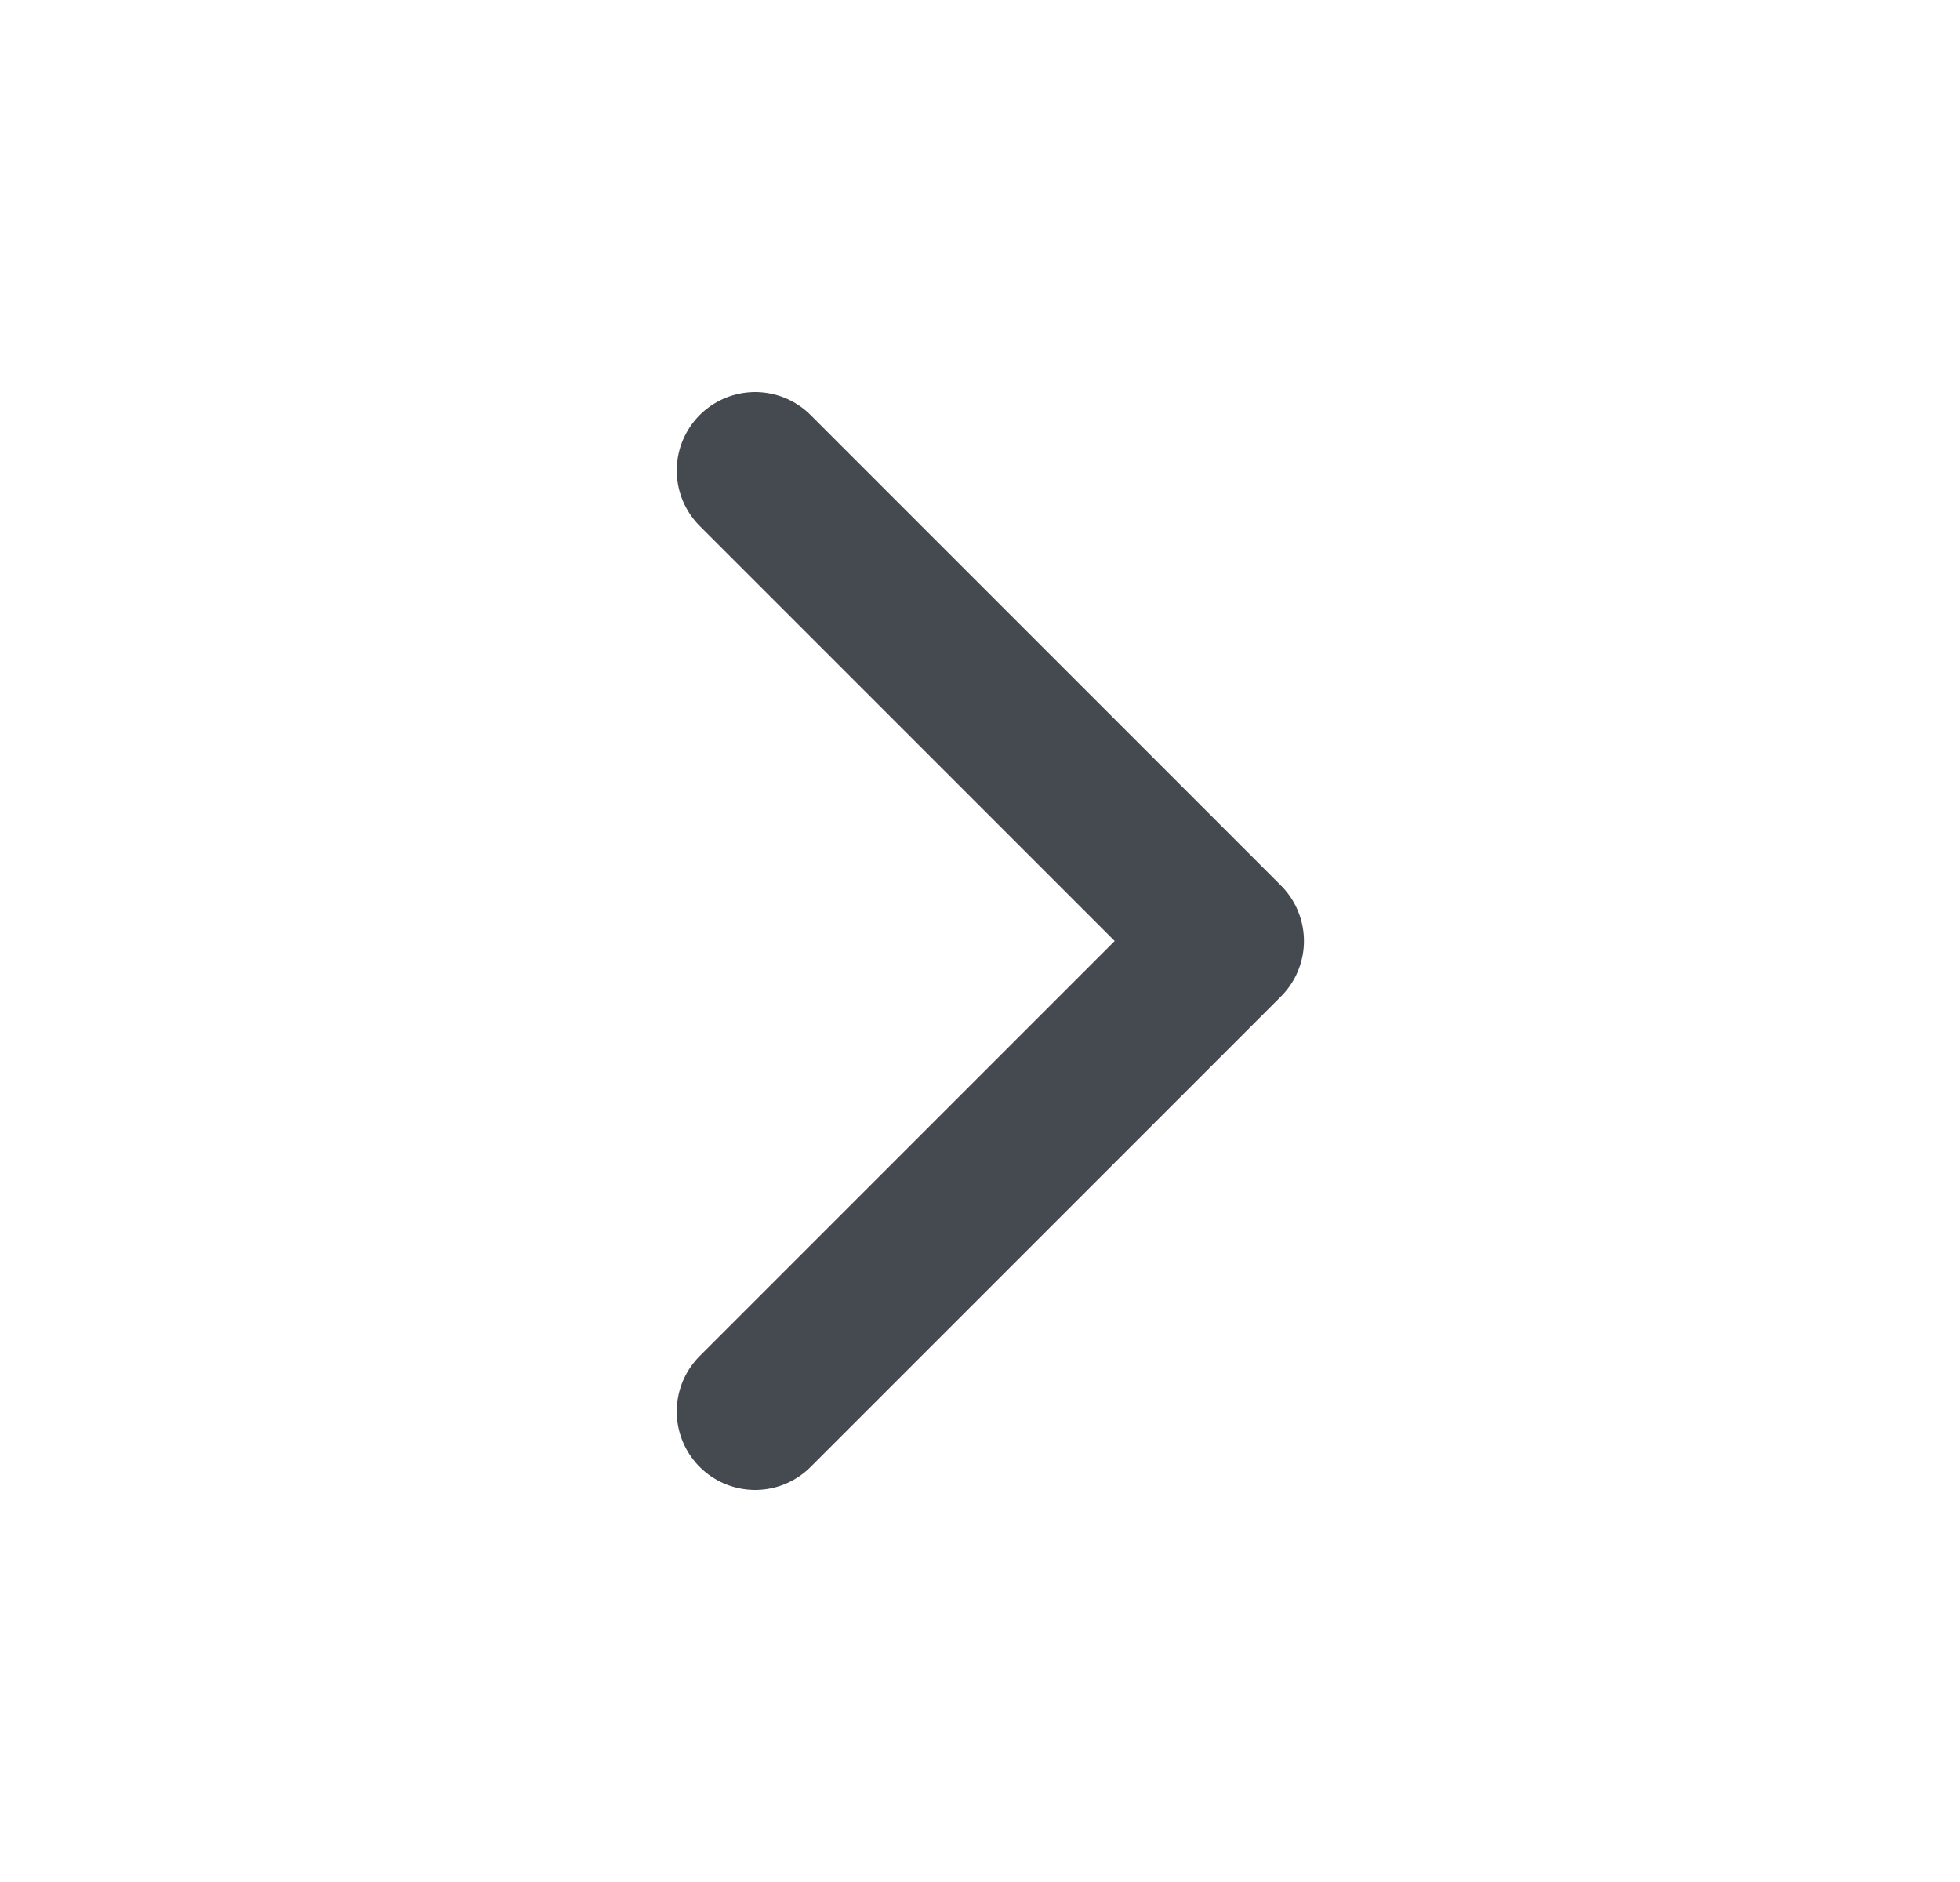
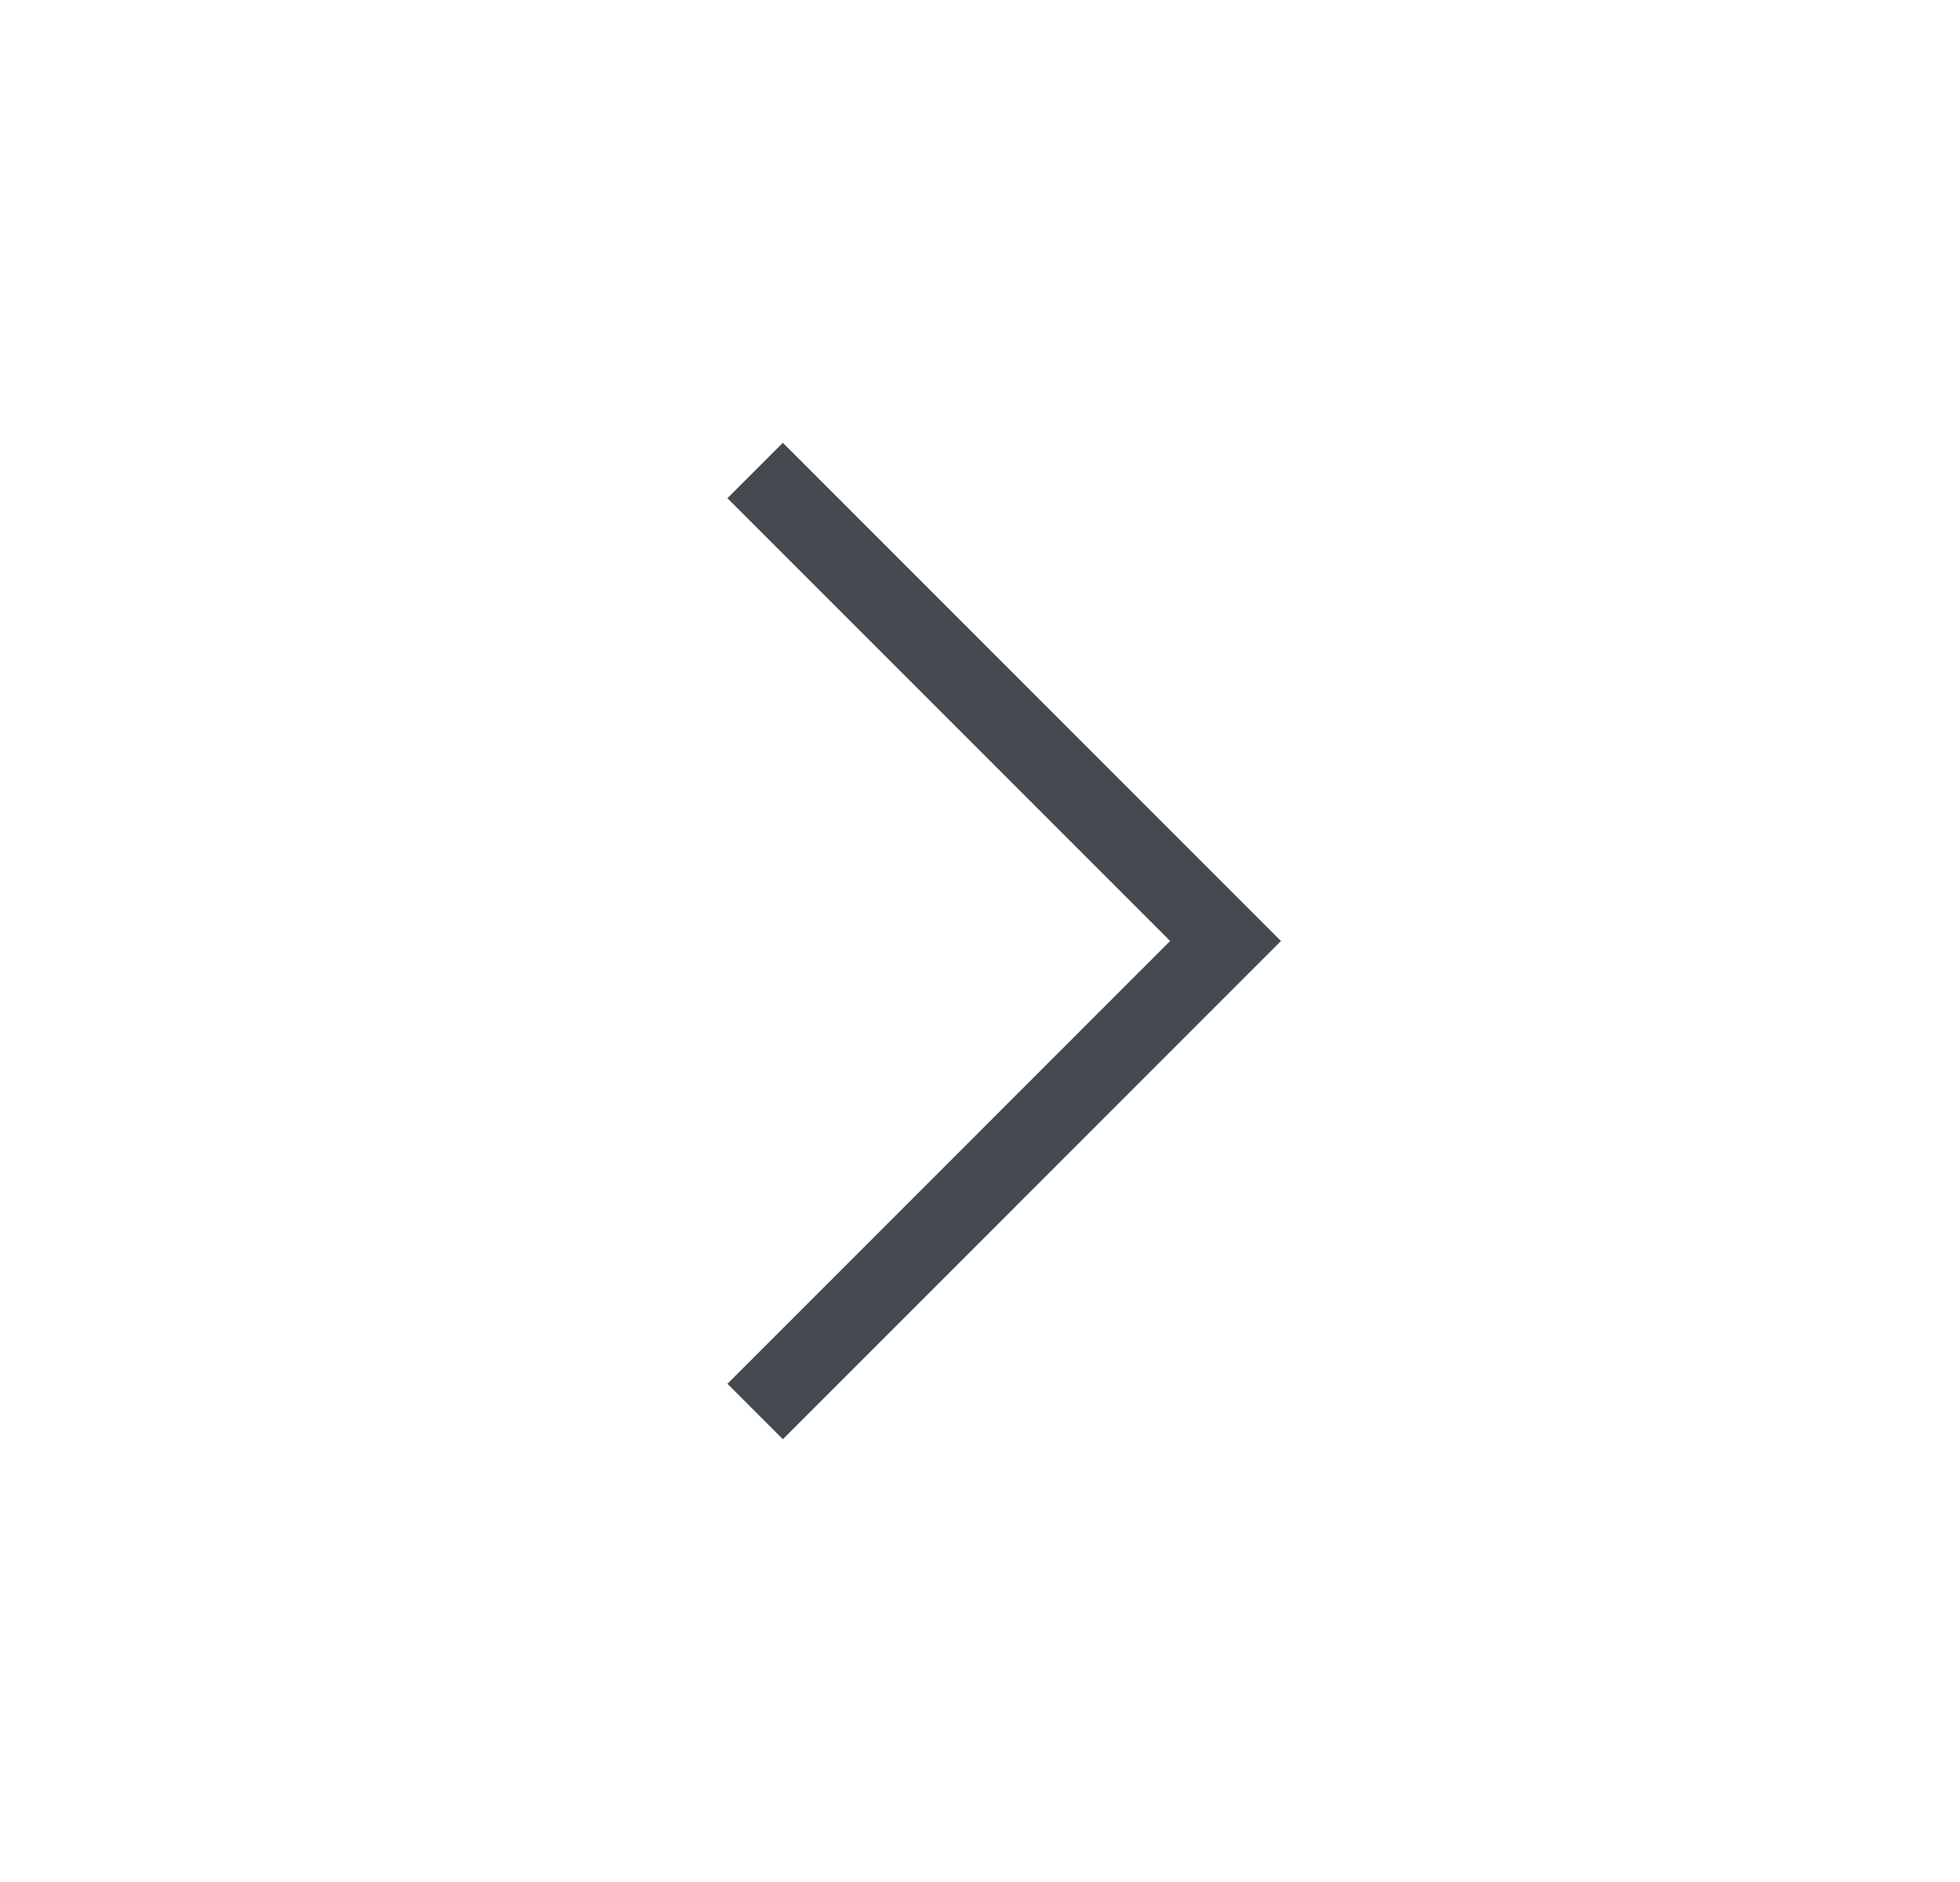
<svg xmlns="http://www.w3.org/2000/svg" width="25" height="24" viewBox="0 0 25 24" fill="none">
-   <path d="M9.632 18L15.632 12L9.632 6" stroke="#454950" stroke-width="2" stroke-linecap="round" stroke-linejoin="round" />
+   <path d="M9.632 18L15.632 12L9.632 6" stroke="#454950" strokeWidth="2" strokeLinecap="round" strokeLinejoin="round" />
</svg>
